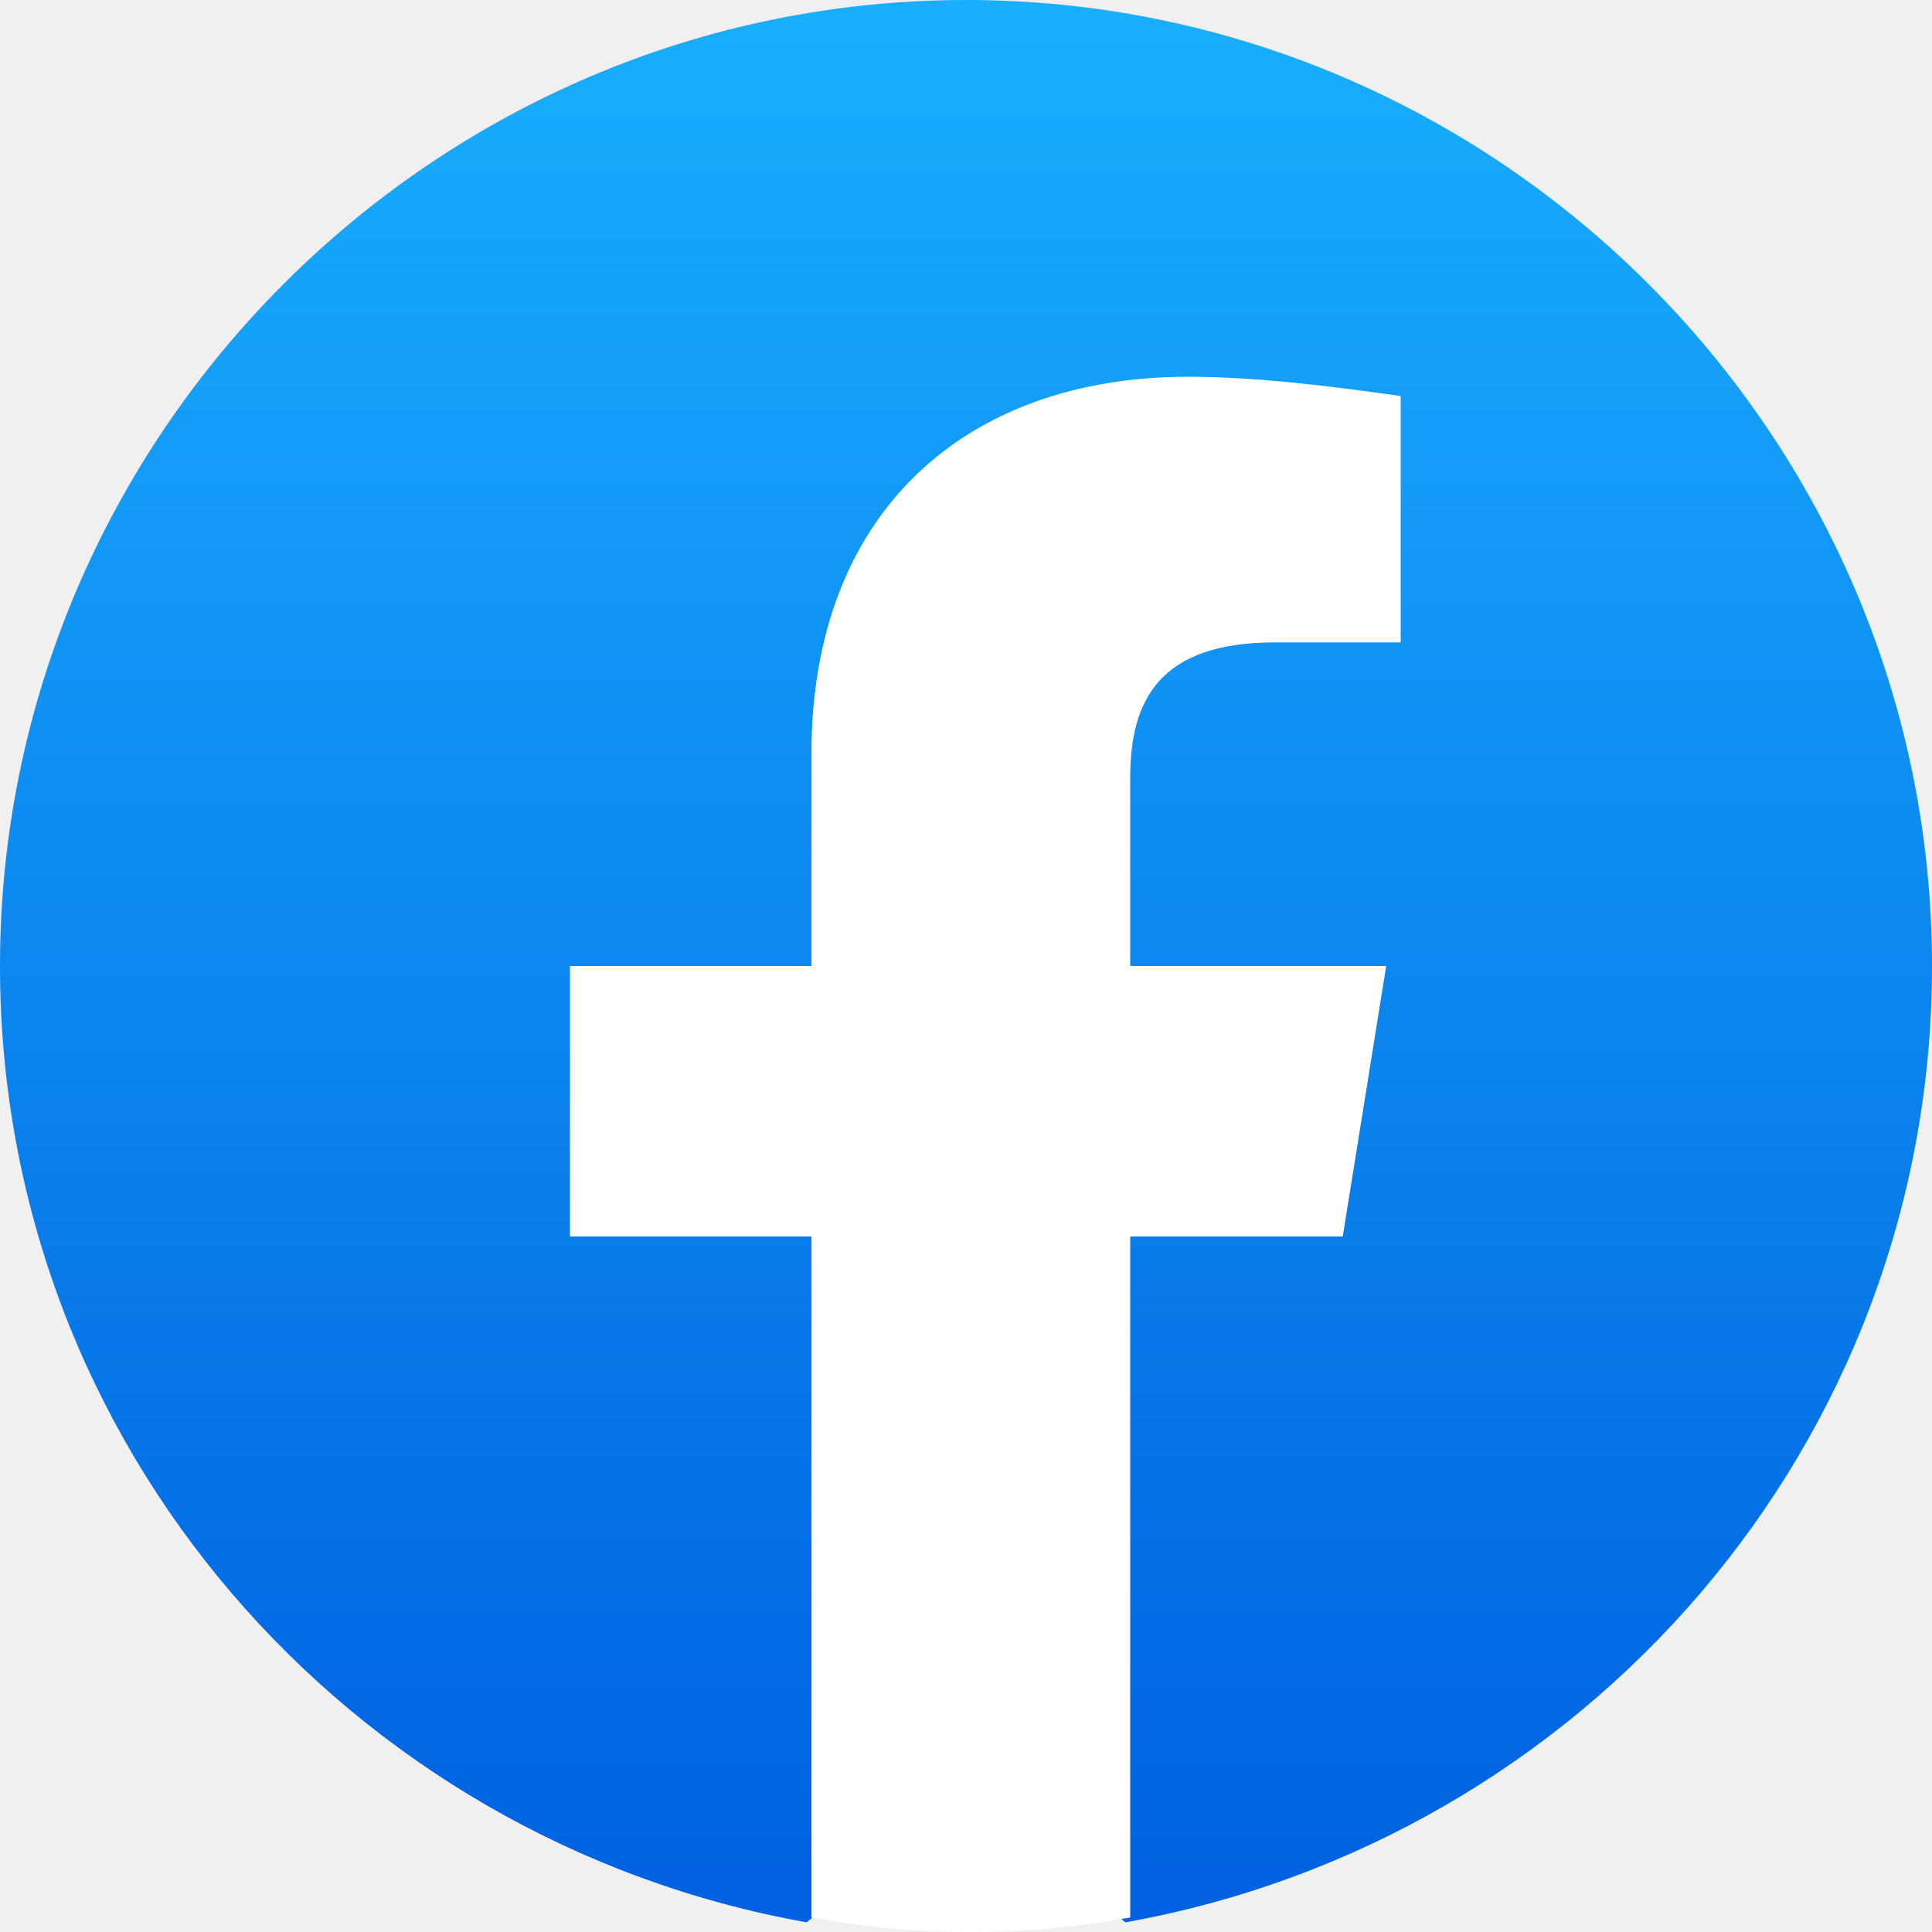
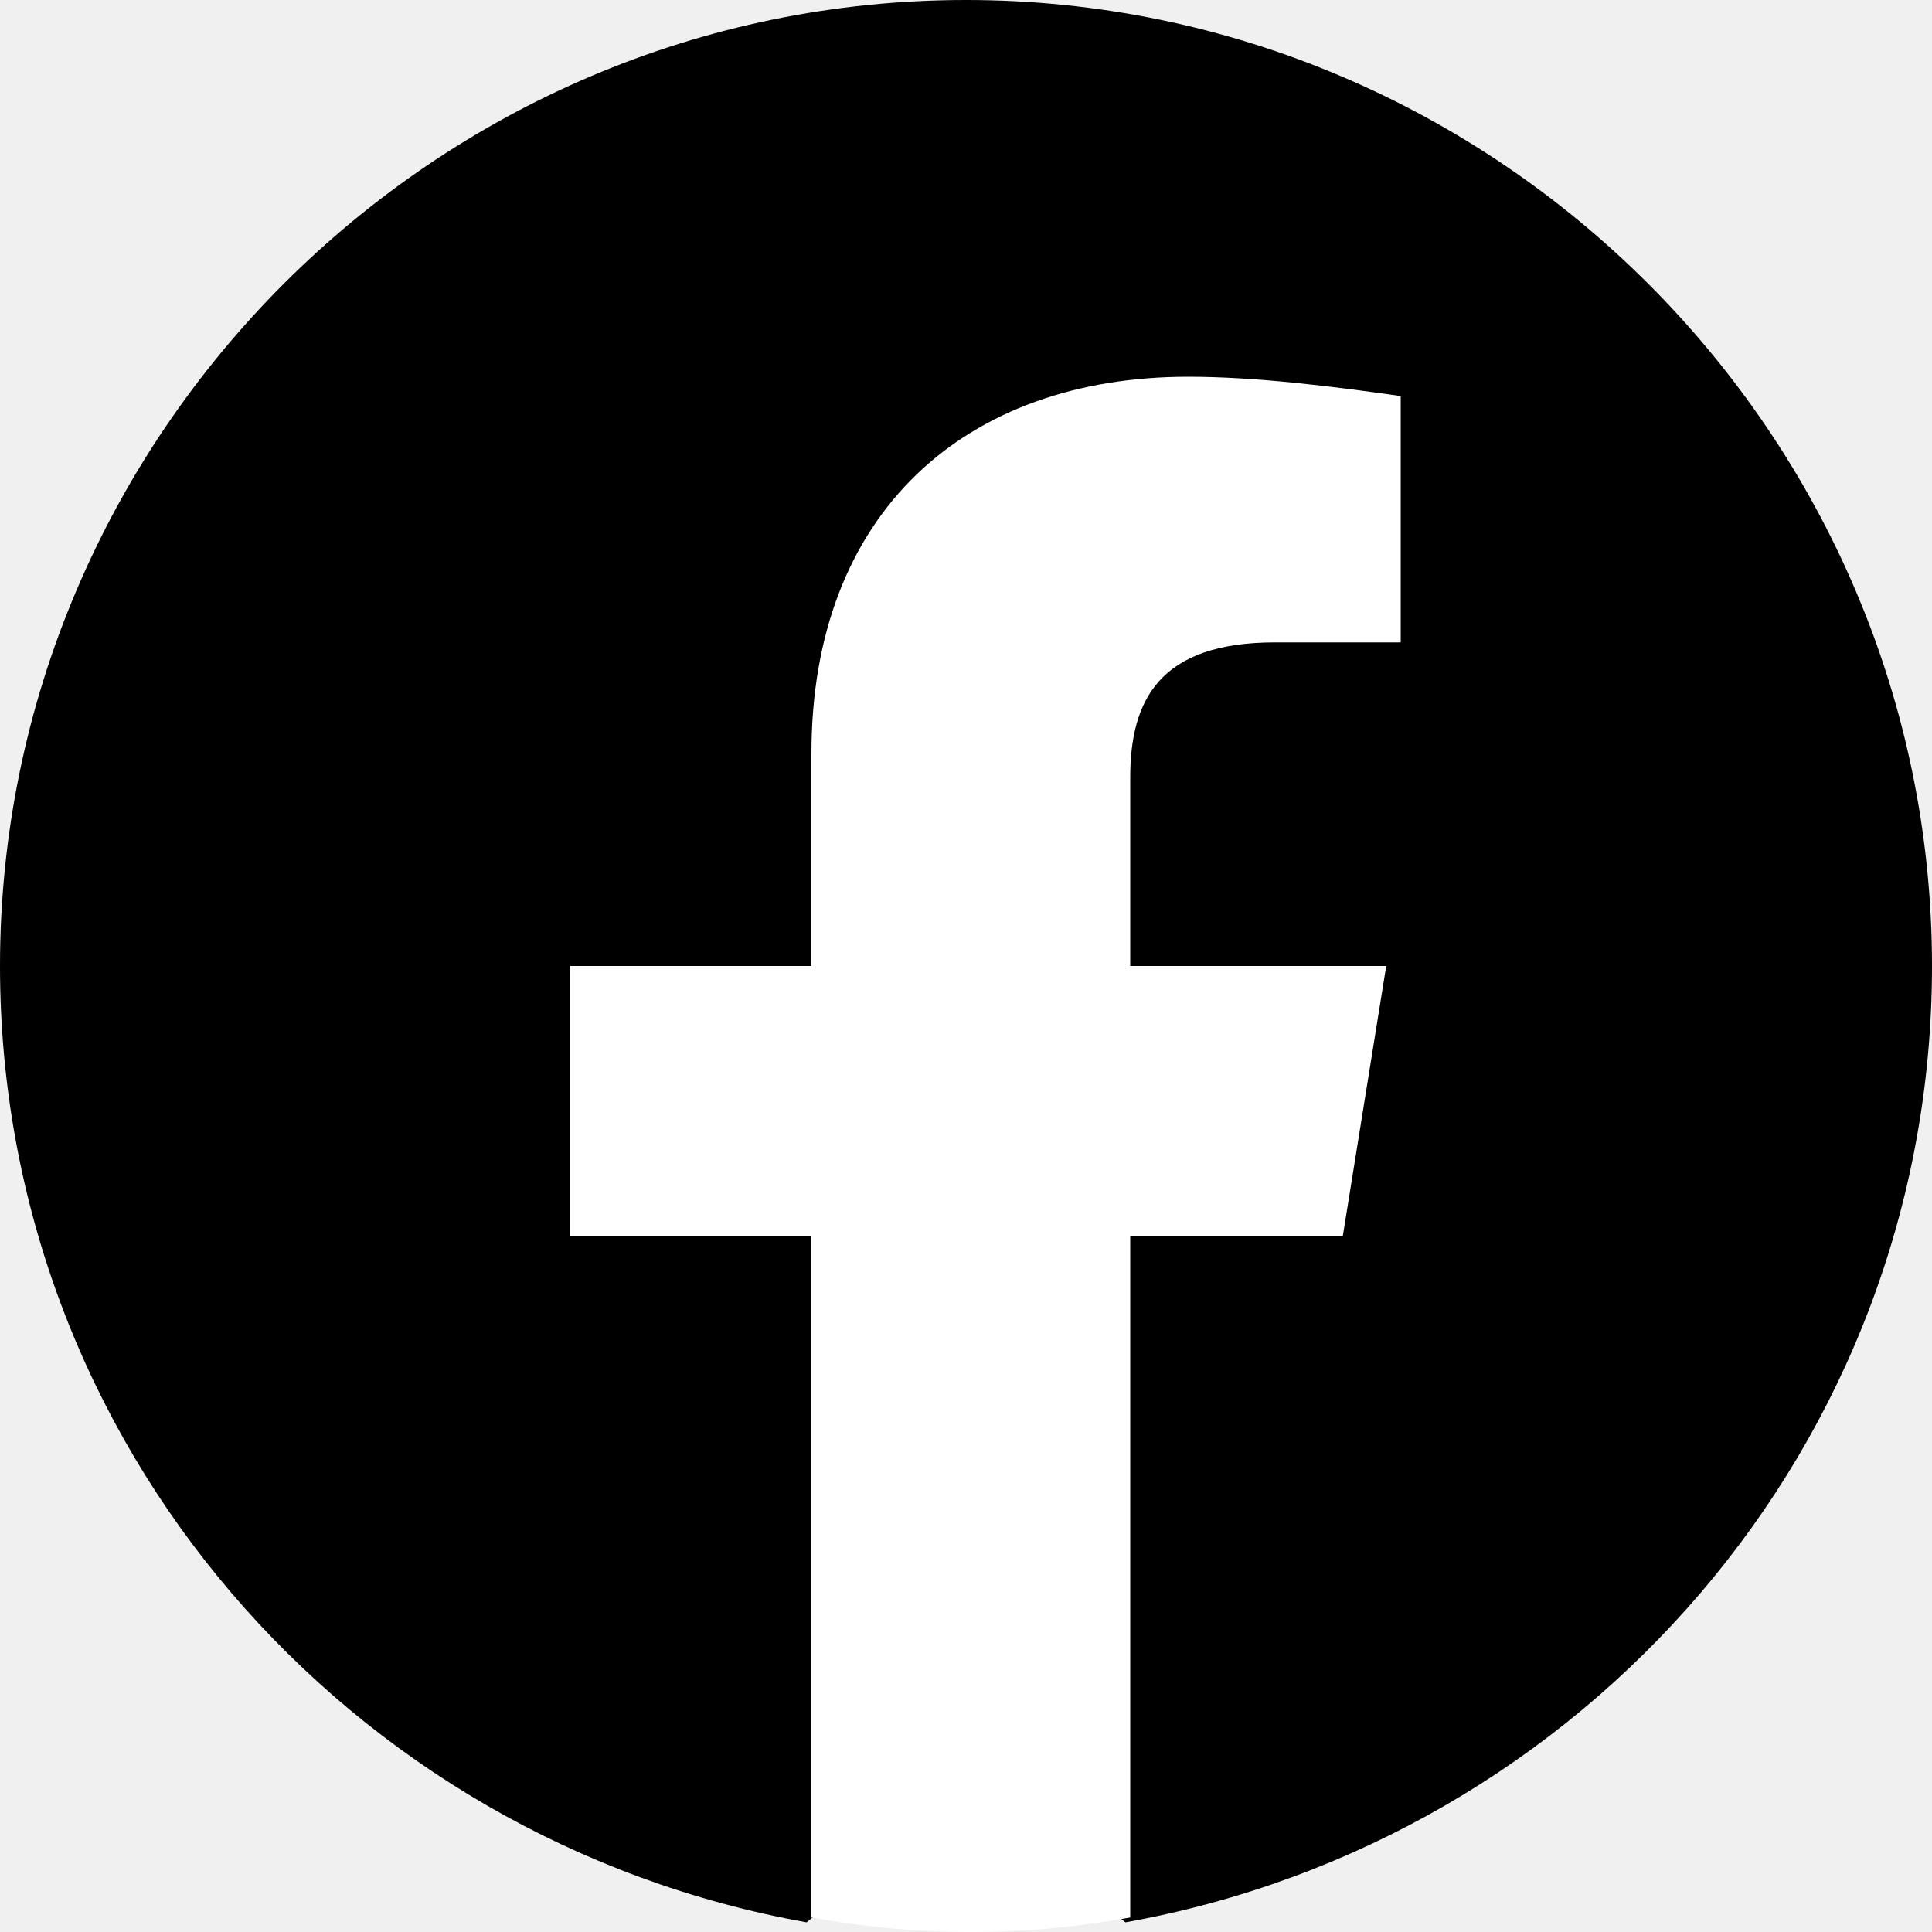
<svg xmlns="http://www.w3.org/2000/svg" version="1.1" id="Layer_1" x="0px" y="0px" viewBox="0 0 40 40" style="enable-background:new 0 0 40 40;" xml:space="preserve">
  <style type="text/css">
- 	.st0{fill:url(#SVGID_1_);}
+ 	.st0{fill:#000000;}
	.st1{fill:#FFFFFF;}
</style>
  <linearGradient id="SVGID_1_" gradientUnits="userSpaceOnUse" x1="-277.375" y1="406.602" x2="-277.375" y2="407.573" gradientTransform="matrix(40 0 0 -39.7778 11115.001 16212.334)">
    <stop offset="0" style="stop-color:#0062E0" />
    <stop offset="1" style="stop-color:#19AFFF" />
  </linearGradient>
  <path class="st0" d="M16.7,39.8C7.2,38.1,0,29.9,0,20C0,9,9,0,20,0s20,9,20,20c0,9.9-7.2,18.1-16.7,19.8l-1.1-0.9h-4.4L16.7,39.8z" />
  <path class="st1" d="M27.8,25.6l0.9-5.6h-5.3v-3.9c0-1.6,0.6-2.8,3-2.8h2.6V8.2c-1.4-0.2-3-0.4-4.4-0.4c-4.6,0-7.8,2.8-7.8,7.8V20  h-5v5.6h5v14.1c1.1,0.2,2.2,0.3,3.3,0.3c1.1,0,2.2-0.1,3.3-0.3V25.6H27.8z" />
</svg>
